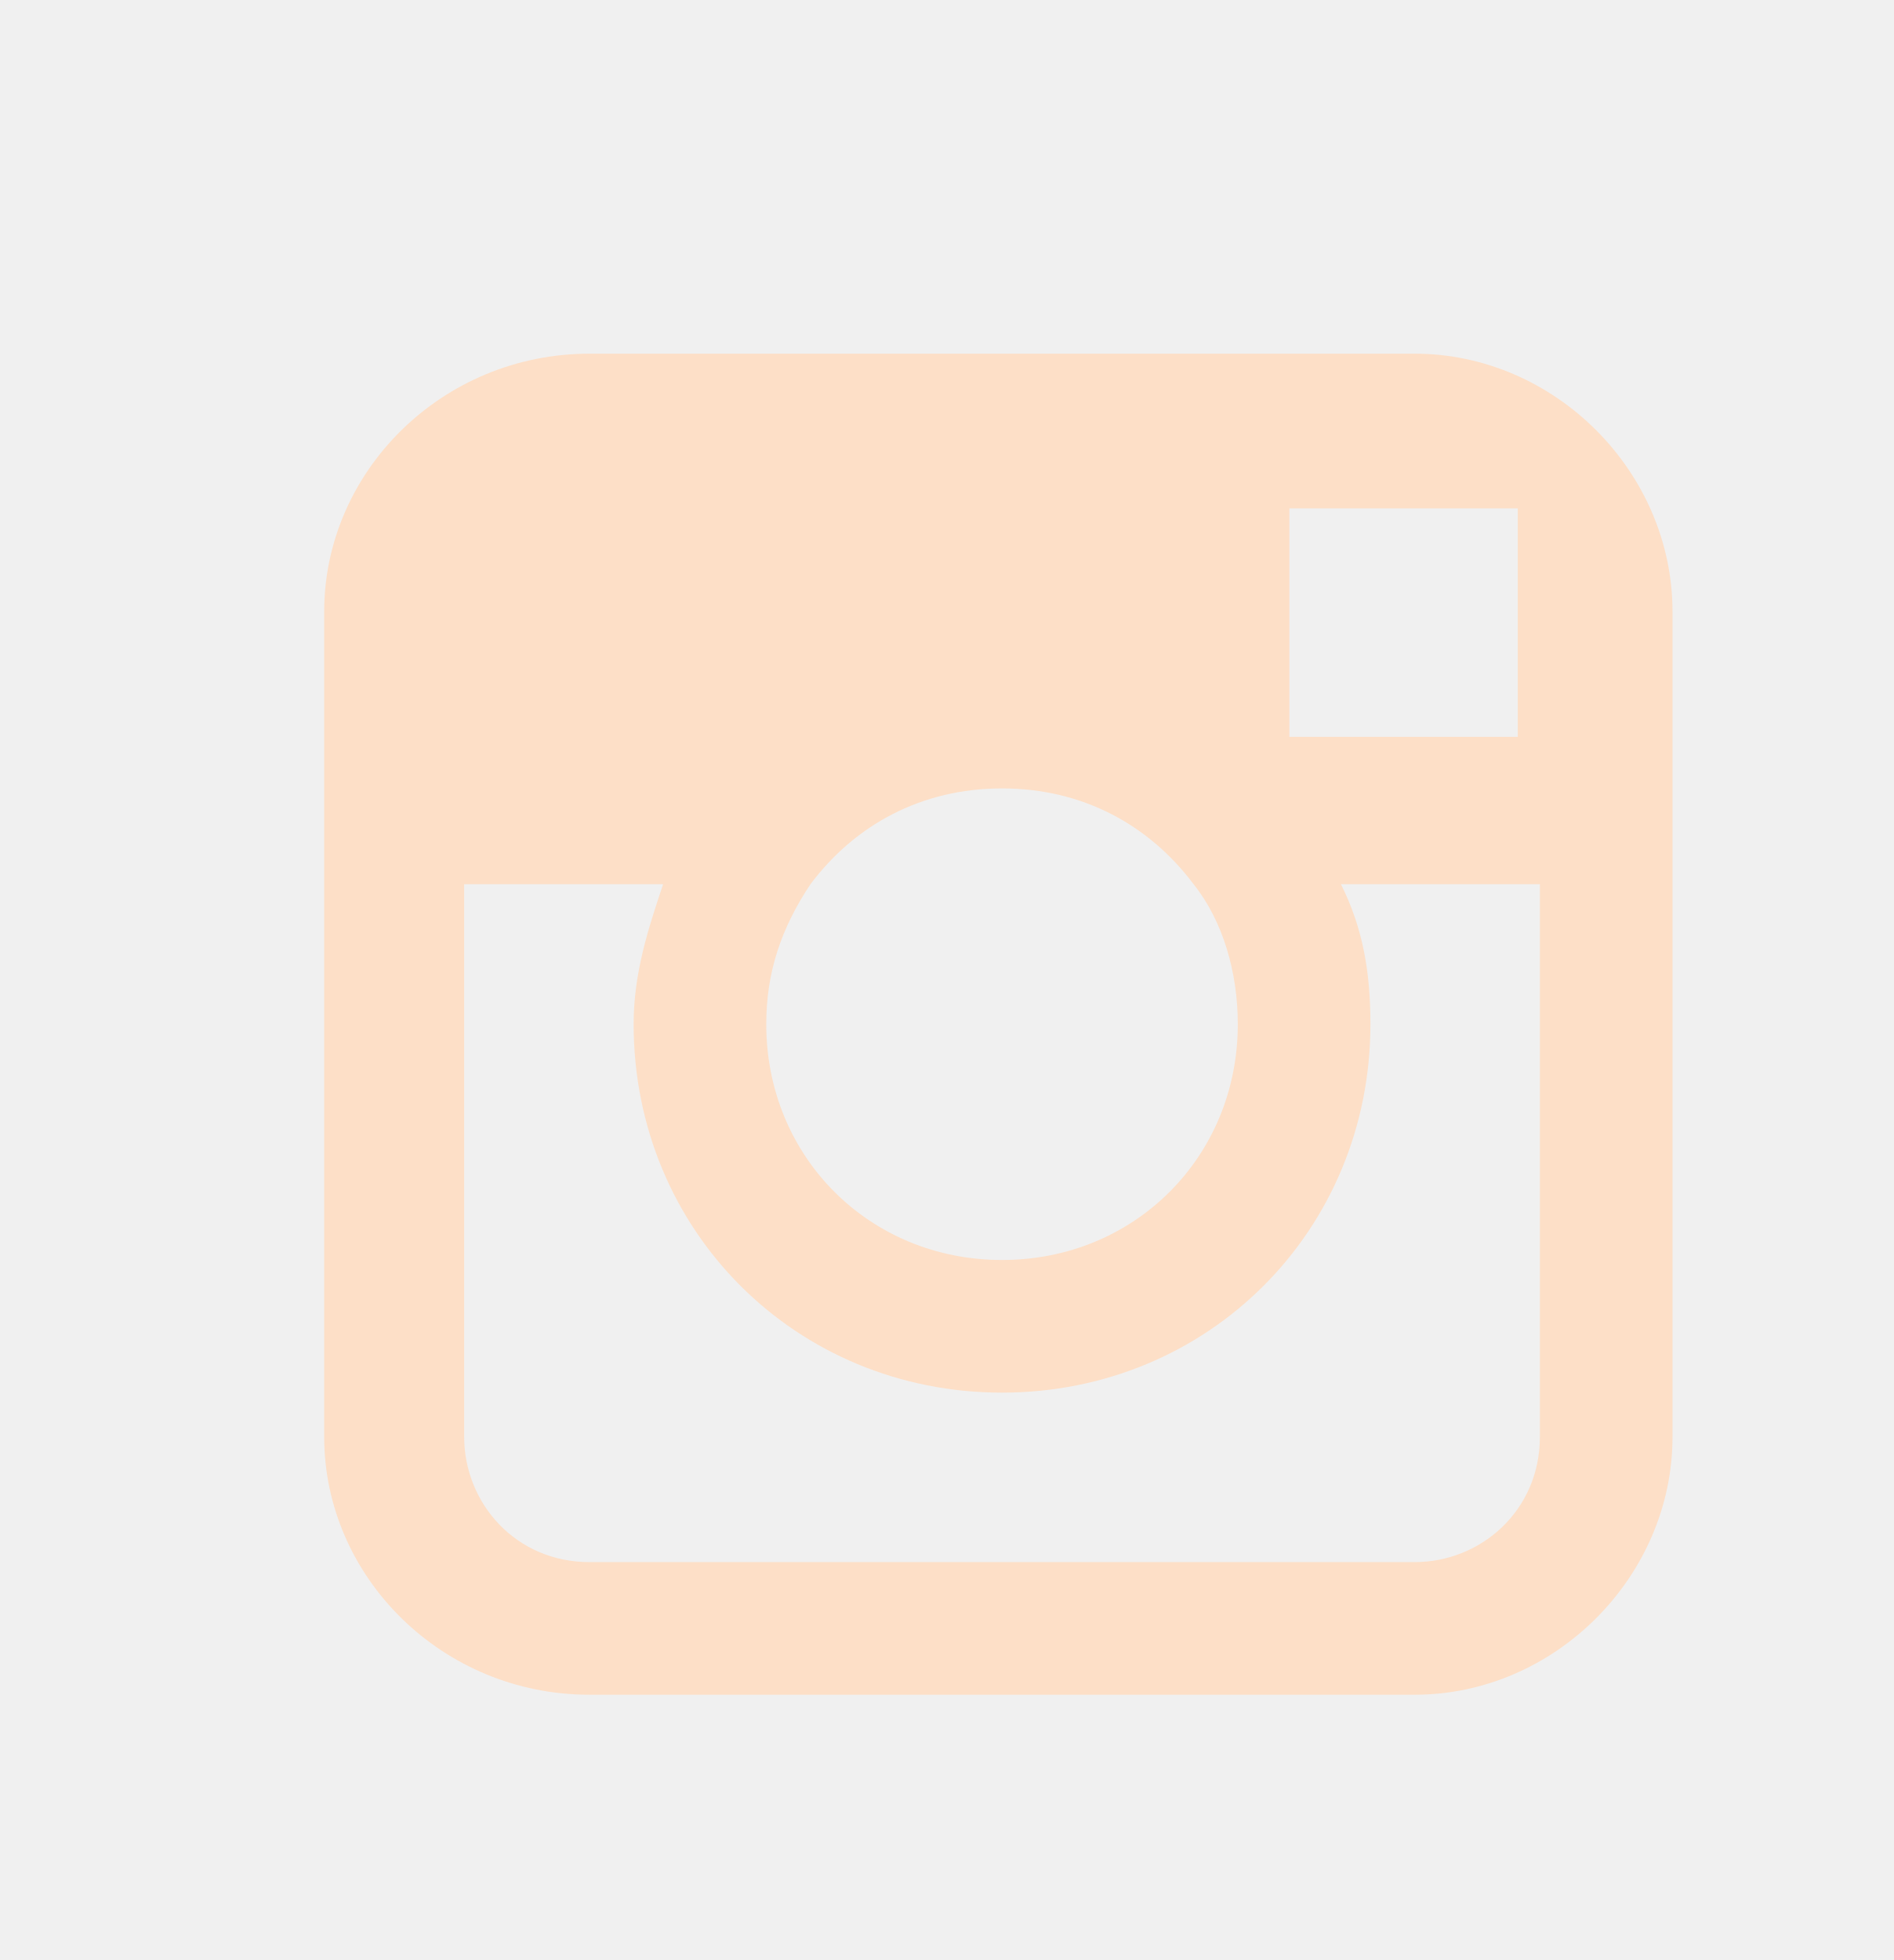
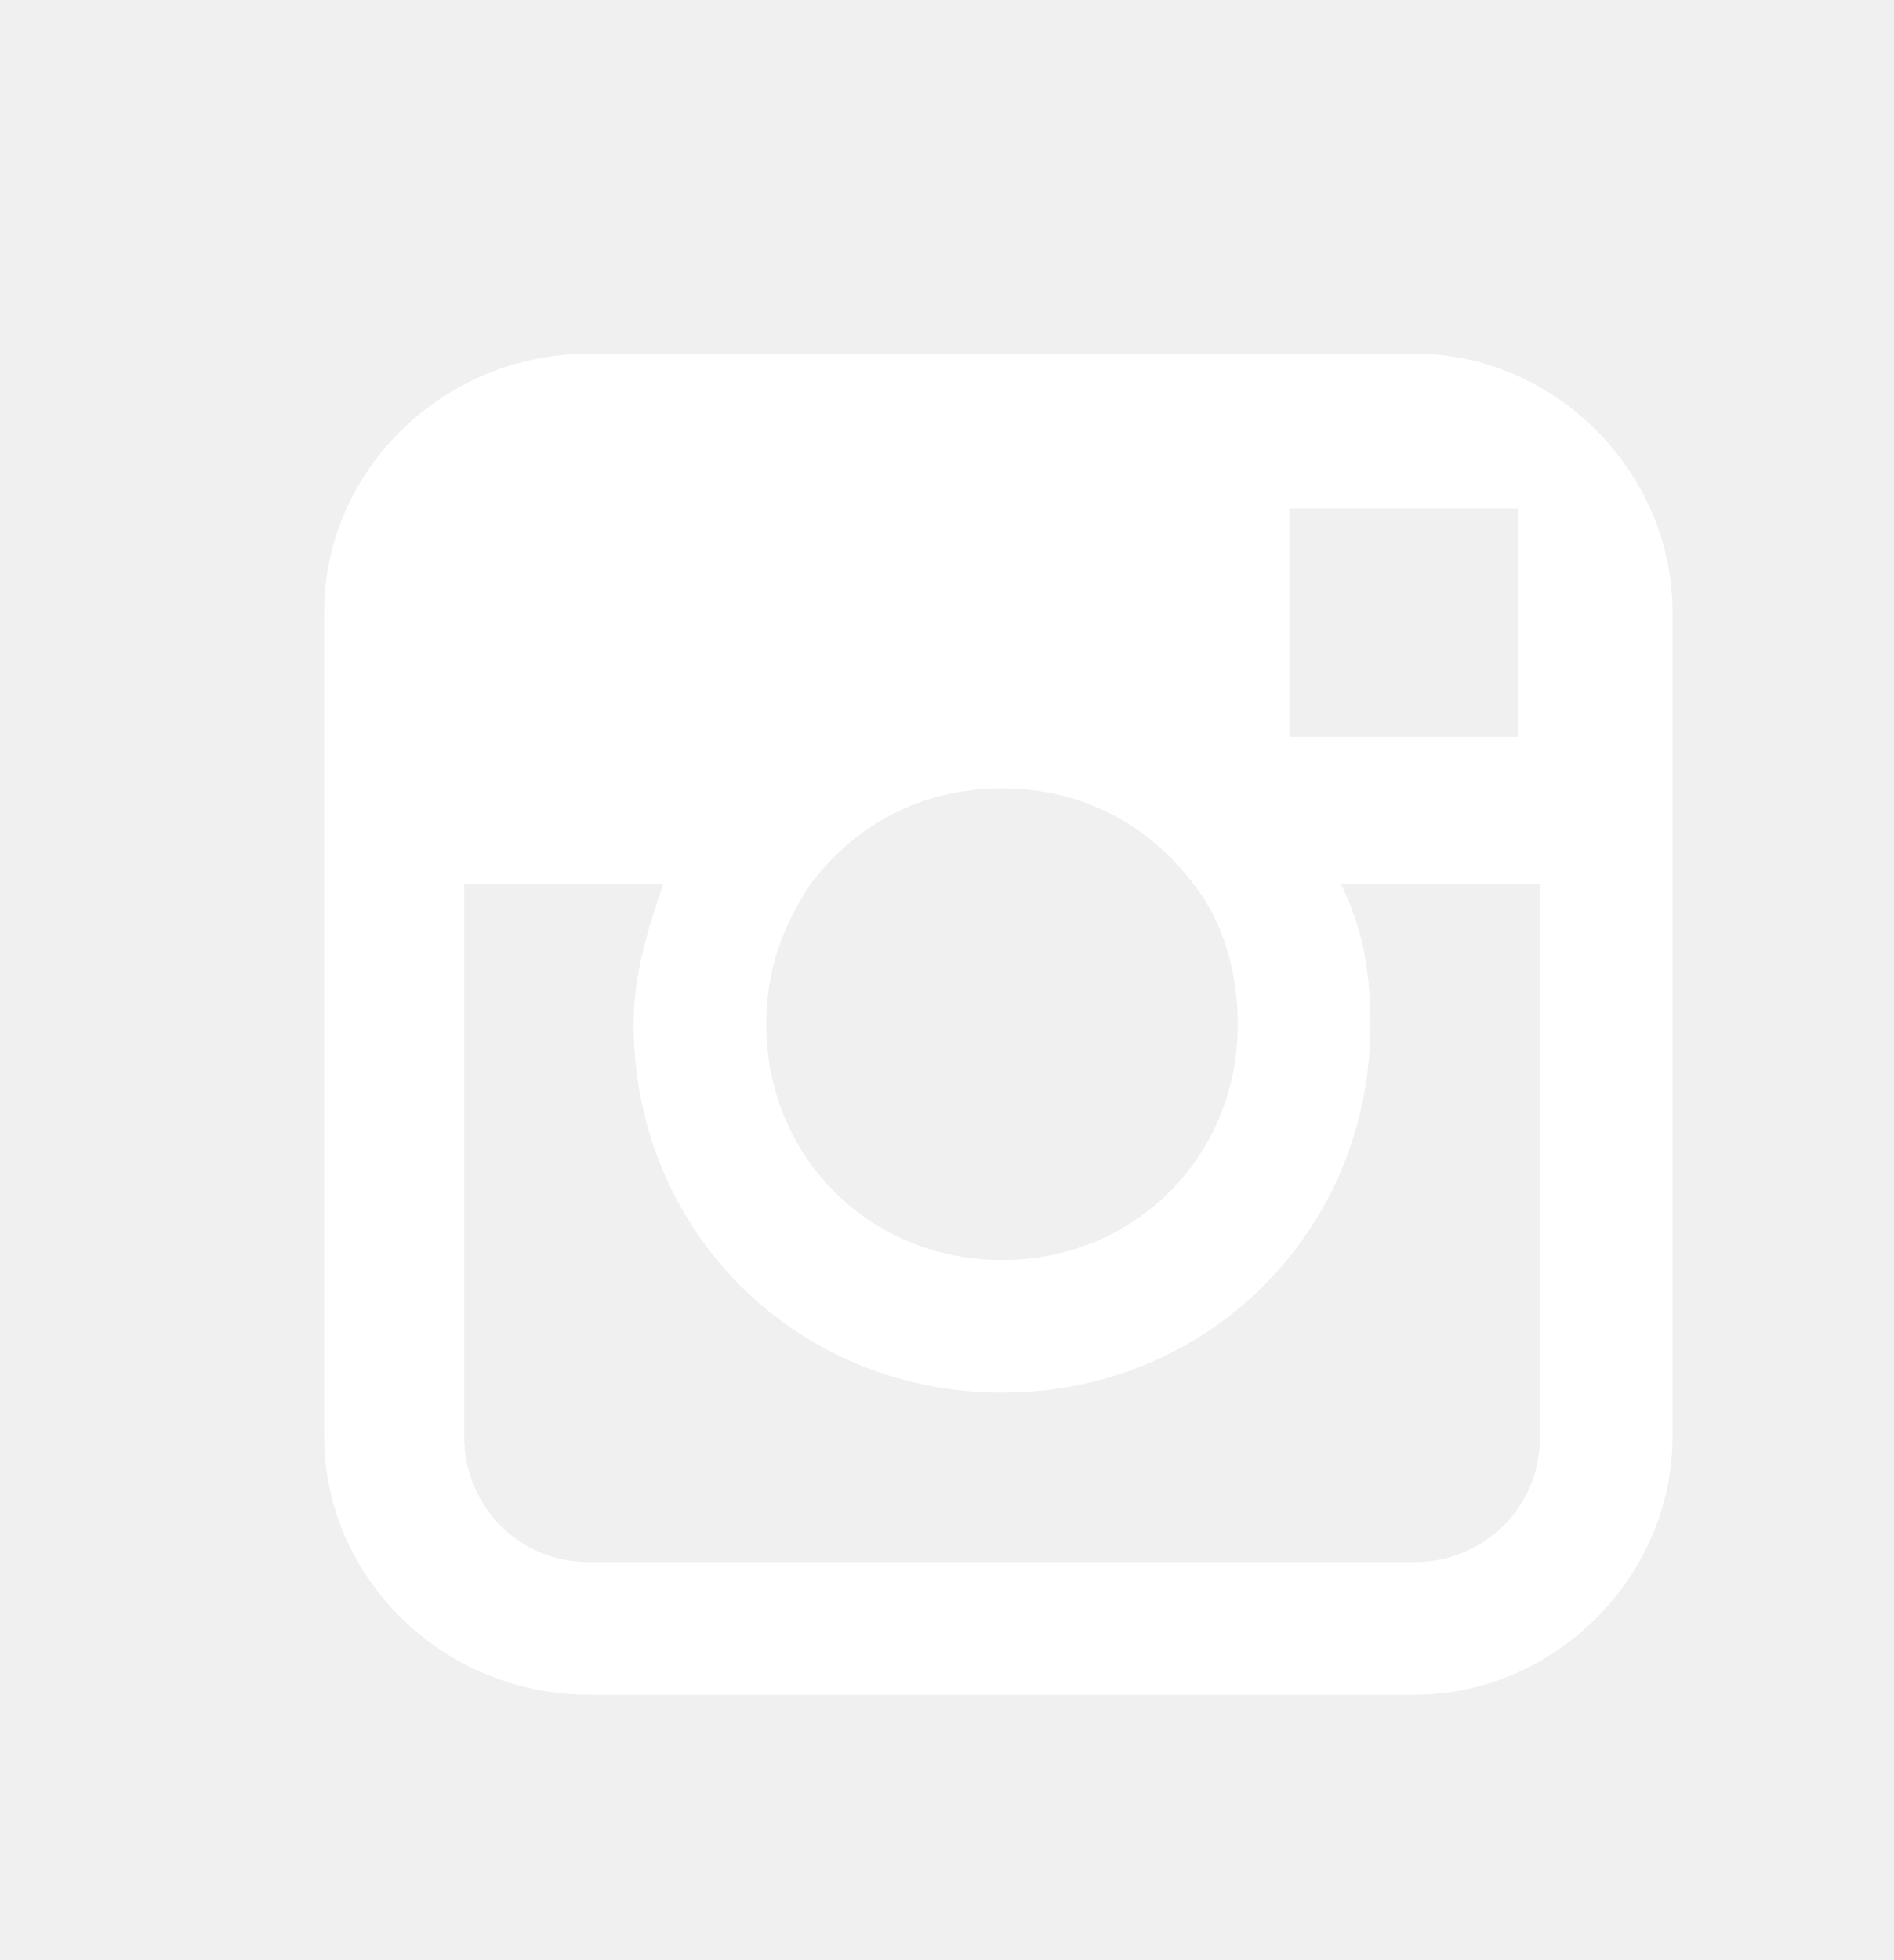
<svg xmlns="http://www.w3.org/2000/svg" version="1.1" id="Layer_1" x="0px" y="0px" viewBox="0 0 25.7 26.6" style="enable-background:new 0 0 25.7 26.6;" xml:space="preserve">
-   <style type="text/css">
+   <defs id="defs9" />
+   <style type="text/css" id="style2">
	.st0{fill:#FDDFC7;}
</style>
-   <g id="XMLID_7579_">
-     <path id="XMLID_7580_" class="st0" d="M19.2,4.8H8C6,4.8,4.4,6.4,4.4,8.3v11.2C4.4,21.4,6,23,8,23h11.2c1.9,0,3.5-1.6,3.5-3.5V12   V8.3C22.7,6.4,21.1,4.8,19.2,4.8z M20.2,6.9h0.4V10l-3.1,0l0-3.1L20.2,6.9z M11,12c0.6-0.8,1.5-1.3,2.6-1.3c1.1,0,2,0.5,2.6,1.3   c0.4,0.5,0.6,1.2,0.6,1.9c0,1.8-1.4,3.2-3.2,3.2c-1.8,0-3.2-1.4-3.2-3.2C10.4,13.2,10.6,12.6,11,12z M20.9,19.5   c0,1-0.8,1.7-1.7,1.7H8c-1,0-1.7-0.8-1.7-1.7V12h2.7c-0.2,0.6-0.4,1.2-0.4,1.9c0,2.8,2.2,5,5,5c2.8,0,5-2.2,5-5   c0-0.7-0.1-1.3-0.4-1.9h2.7V19.5z" />
-   </g>
+   <path style="fill:#ffffff;fill-opacity:1" d="M 19.2,4.8 H 8 C 6,4.8 4.4,6.4 4.4,8.3 V 19.5 C 4.4,21.4 6,23 8,23 h 11.2 c 1.9,0 3.5,-1.6 3.5,-3.5 V 12 8.3 c 0,-1.9 -1.6,-3.5 -3.5,-3.5 z m 1,2.1 h 0.4 V 10 H 17.5 V 6.9 Z M 11,12 c 0.6,-0.8 1.5,-1.3 2.6,-1.3 1.1,0 2,0.5 2.6,1.3 0.4,0.5 0.6,1.2 0.6,1.9 0,1.8 -1.4,3.2 -3.2,3.2 -1.8,0 -3.2,-1.4 -3.2,-3.2 0,-0.7 0.2,-1.3 0.6,-1.9 z m 9.9,7.5 c 0,1 -0.8,1.7 -1.7,1.7 H 8 C 7,21.2 6.3,20.4 6.3,19.5 V 12 H 9 c -0.2,0.6 -0.4,1.2 -0.4,1.9 0,2.8 2.2,5 5,5 2.8,0 5,-2.2 5,-5 0,-0.7 -0.1,-1.3 -0.4,-1.9 h 2.7 z" class="st0" id="XMLID_7580_" />
</svg>
